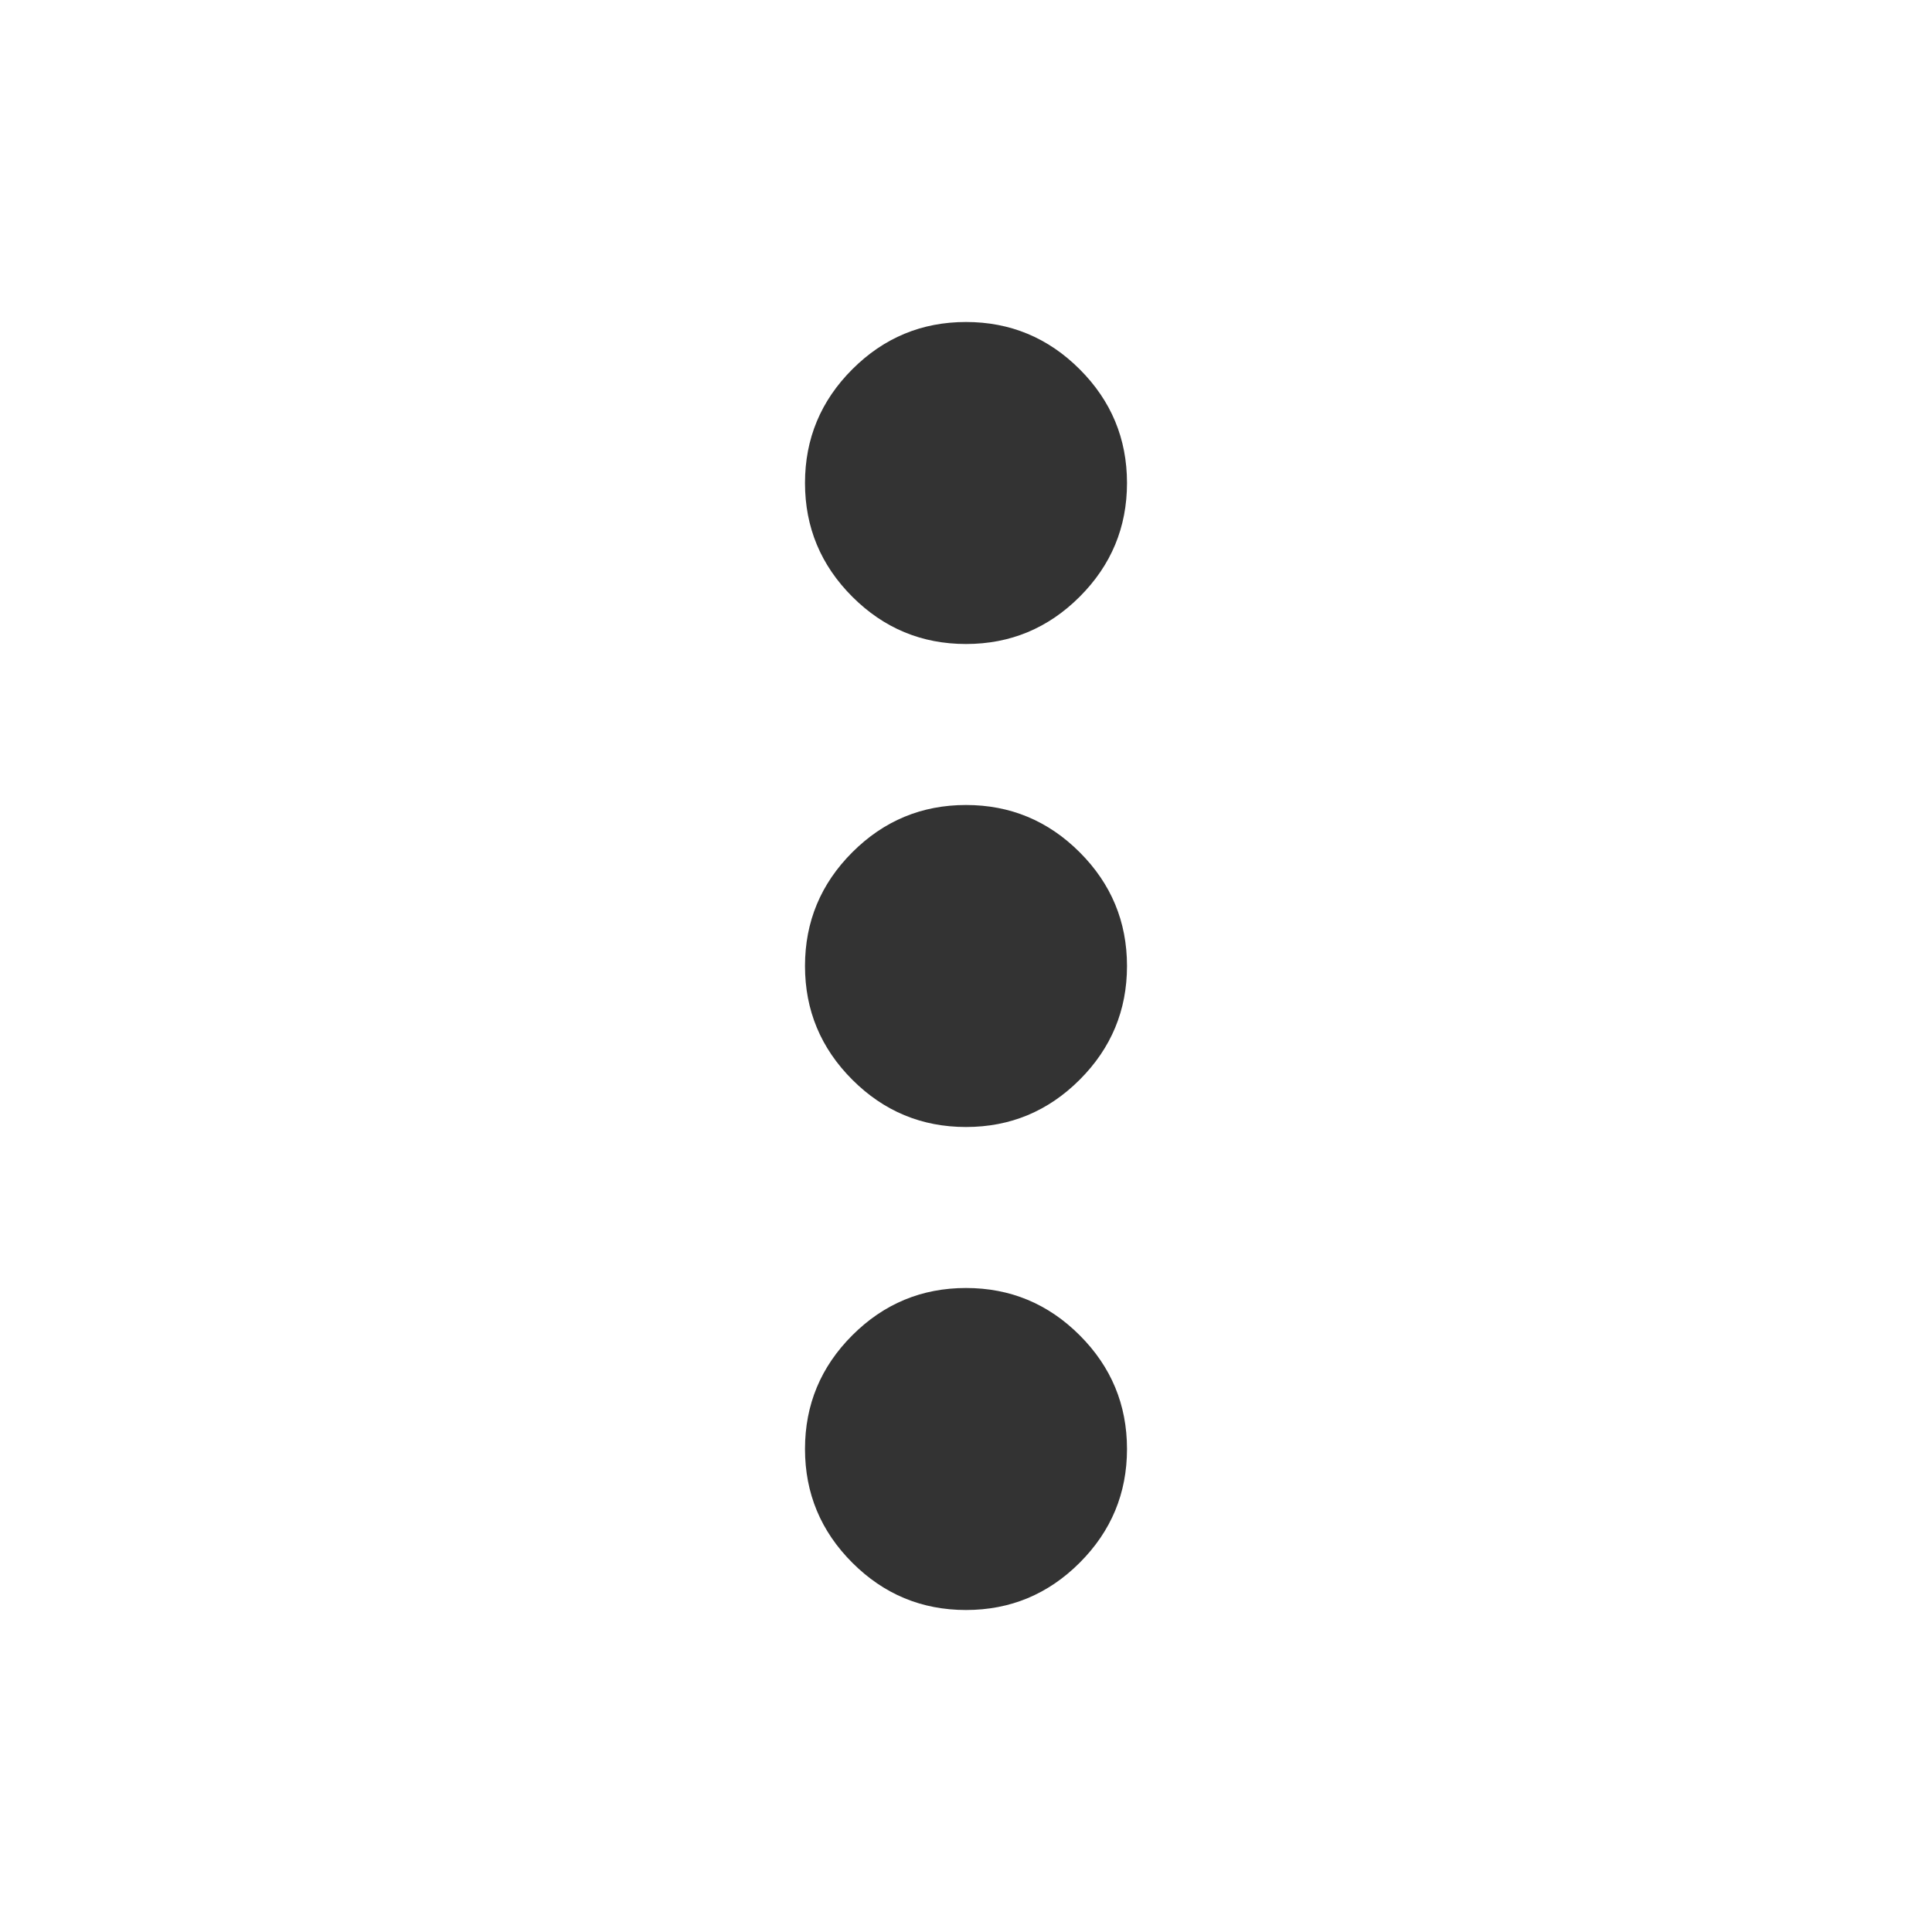
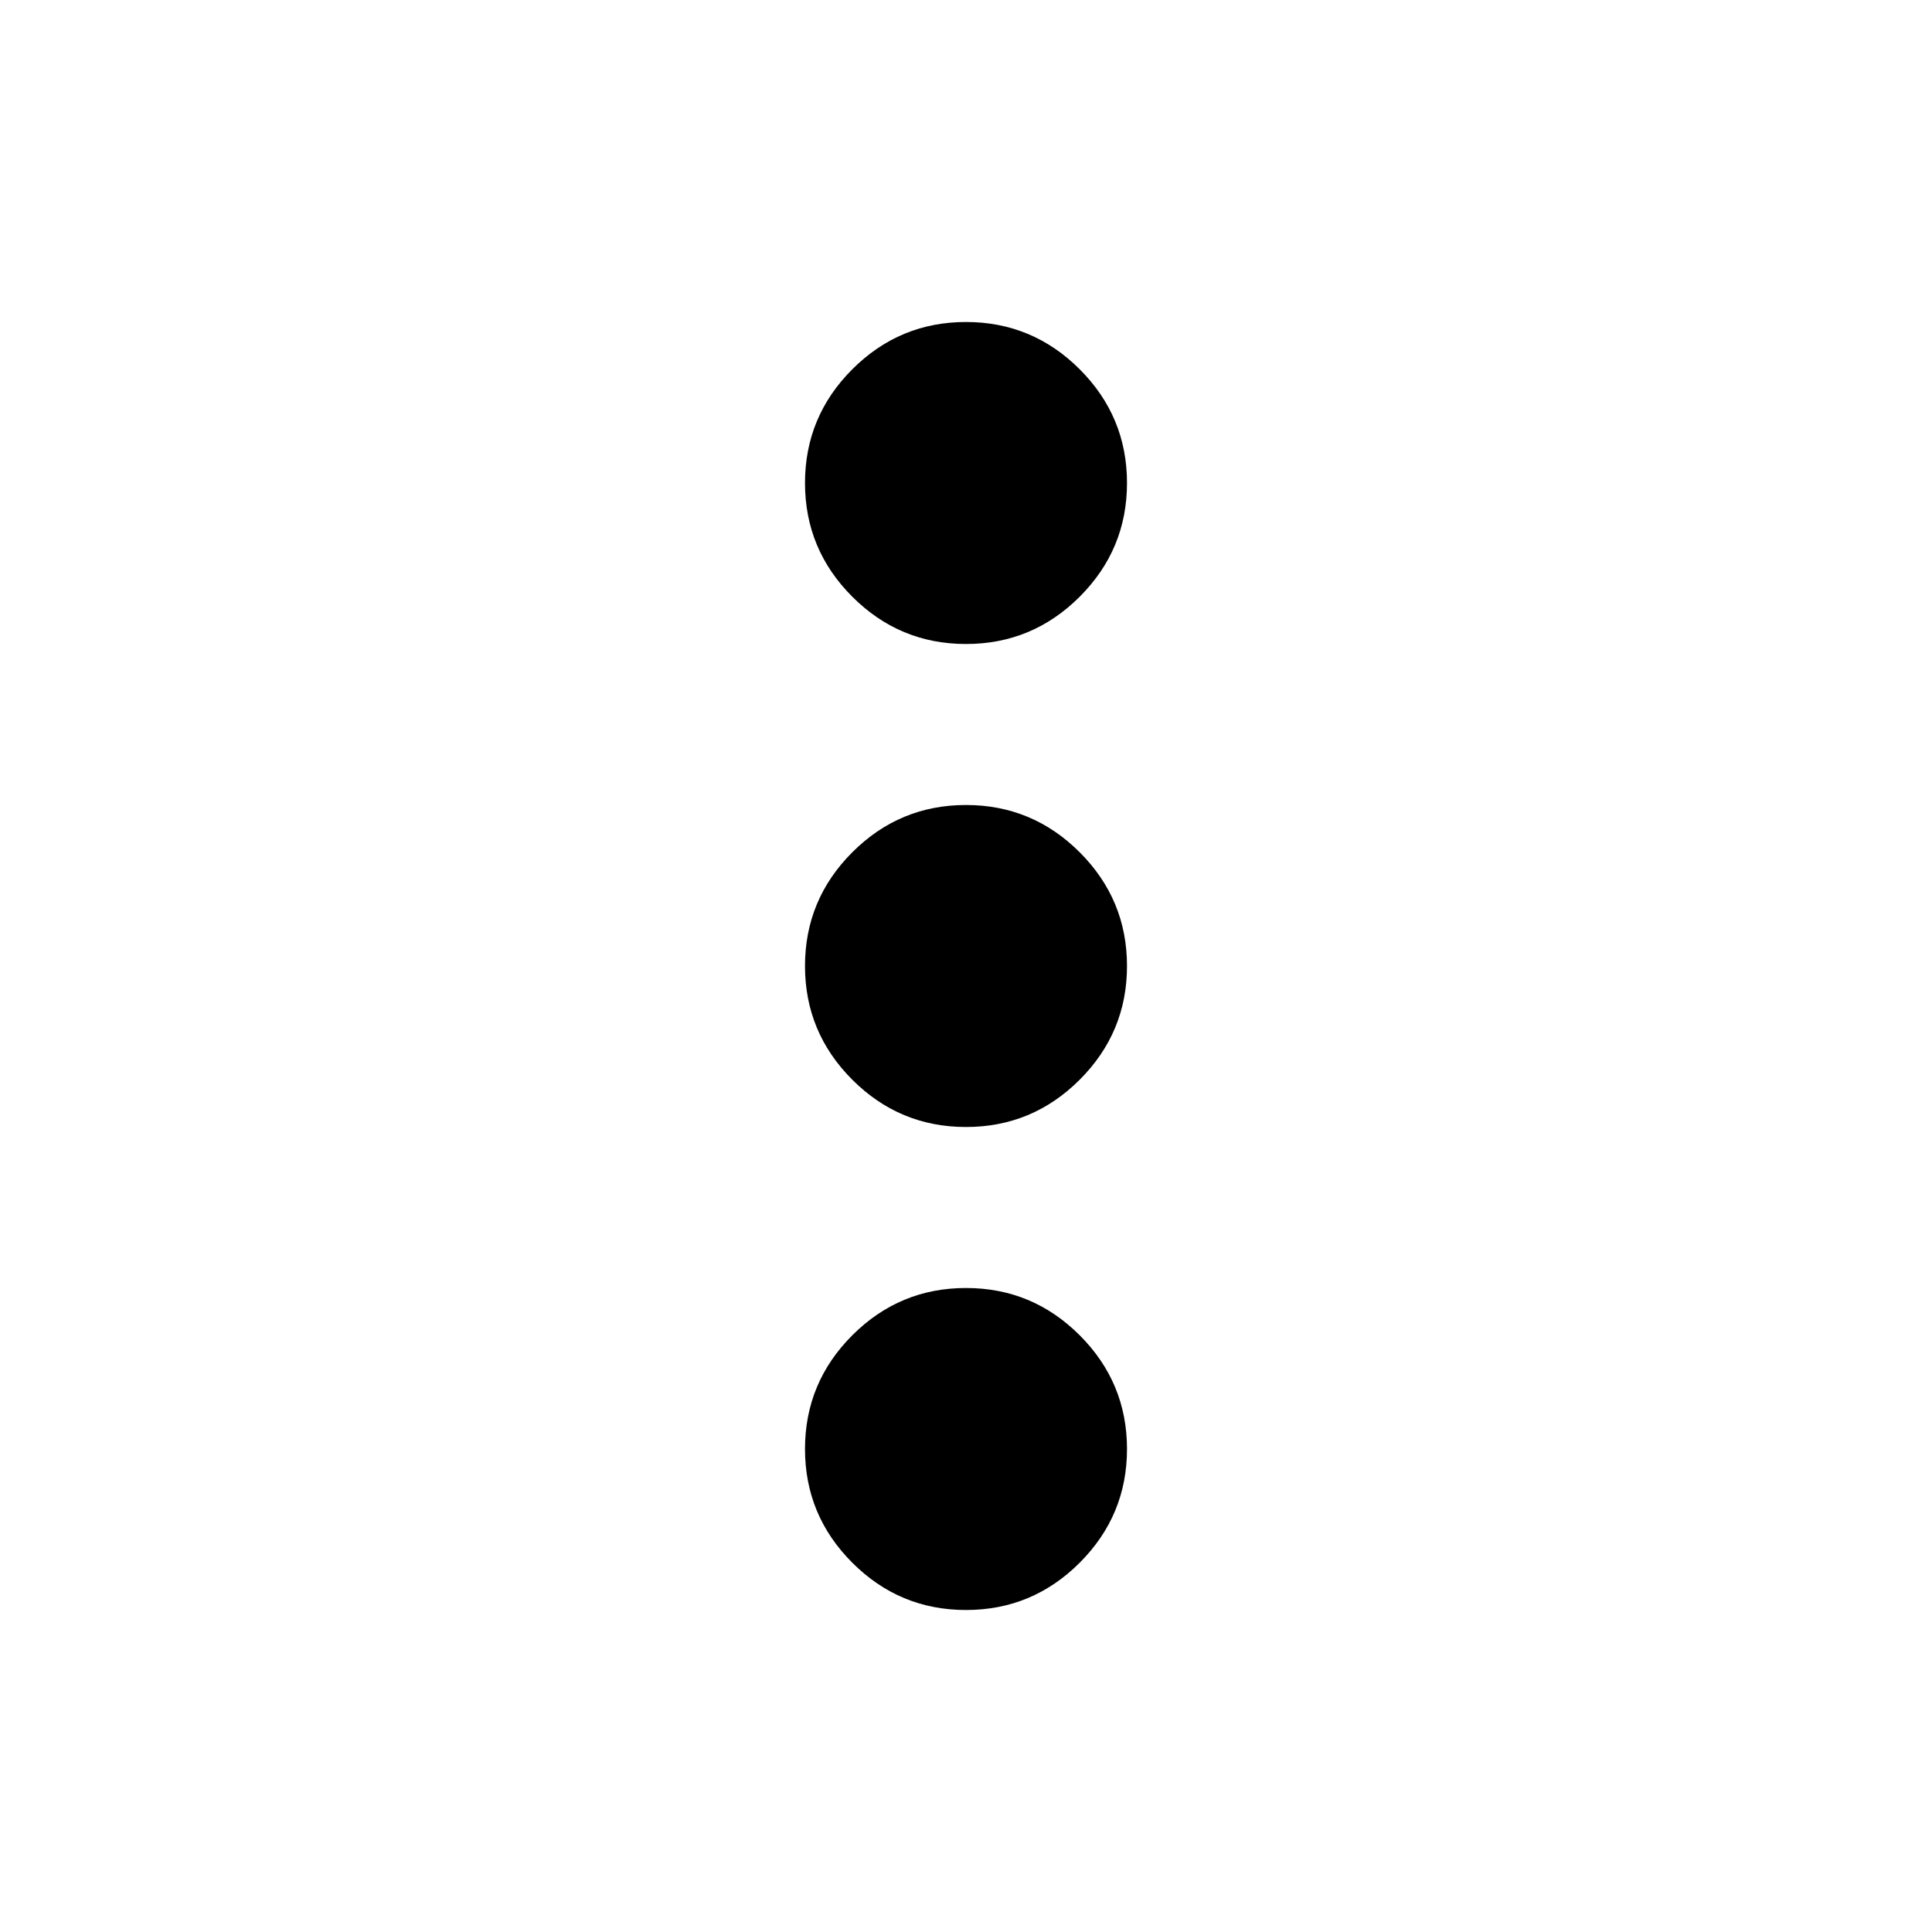
<svg xmlns="http://www.w3.org/2000/svg" width="24" height="24" viewBox="0 0 960 960">
  <g transform="translate(0,960)">
-     <path fill="#333333" d="M480-160q-33 0-56.5-23.5T400-240q0-33 23.5-56.5T480-320q33 0 56.5 23.5T560-240q0 33-23.5 56.5T480-160Zm0-240q-33 0-56.5-23.5T400-480q0-33 23.5-56.5T480-560q33 0 56.5 23.5T560-480q0 33-23.5 56.5T480-400Zm0-240q-33 0-56.5-23.5T400-720q0-33 23.5-56.5T480-800q33 0 56.5 23.5T560-720q0 33-23.5 56.5T480-640Z" />
+     <path d="M480-160q-33 0-56.5-23.5T400-240q0-33 23.5-56.5T480-320q33 0 56.5 23.5T560-240q0 33-23.5 56.5T480-160Zm0-240q-33 0-56.5-23.5T400-480q0-33 23.5-56.5T480-560q33 0 56.5 23.5T560-480q0 33-23.5 56.5T480-400Zm0-240q-33 0-56.5-23.5T400-720q0-33 23.5-56.5T480-800q33 0 56.5 23.5T560-720q0 33-23.5 56.5T480-640Z" />
  </g>
</svg>
